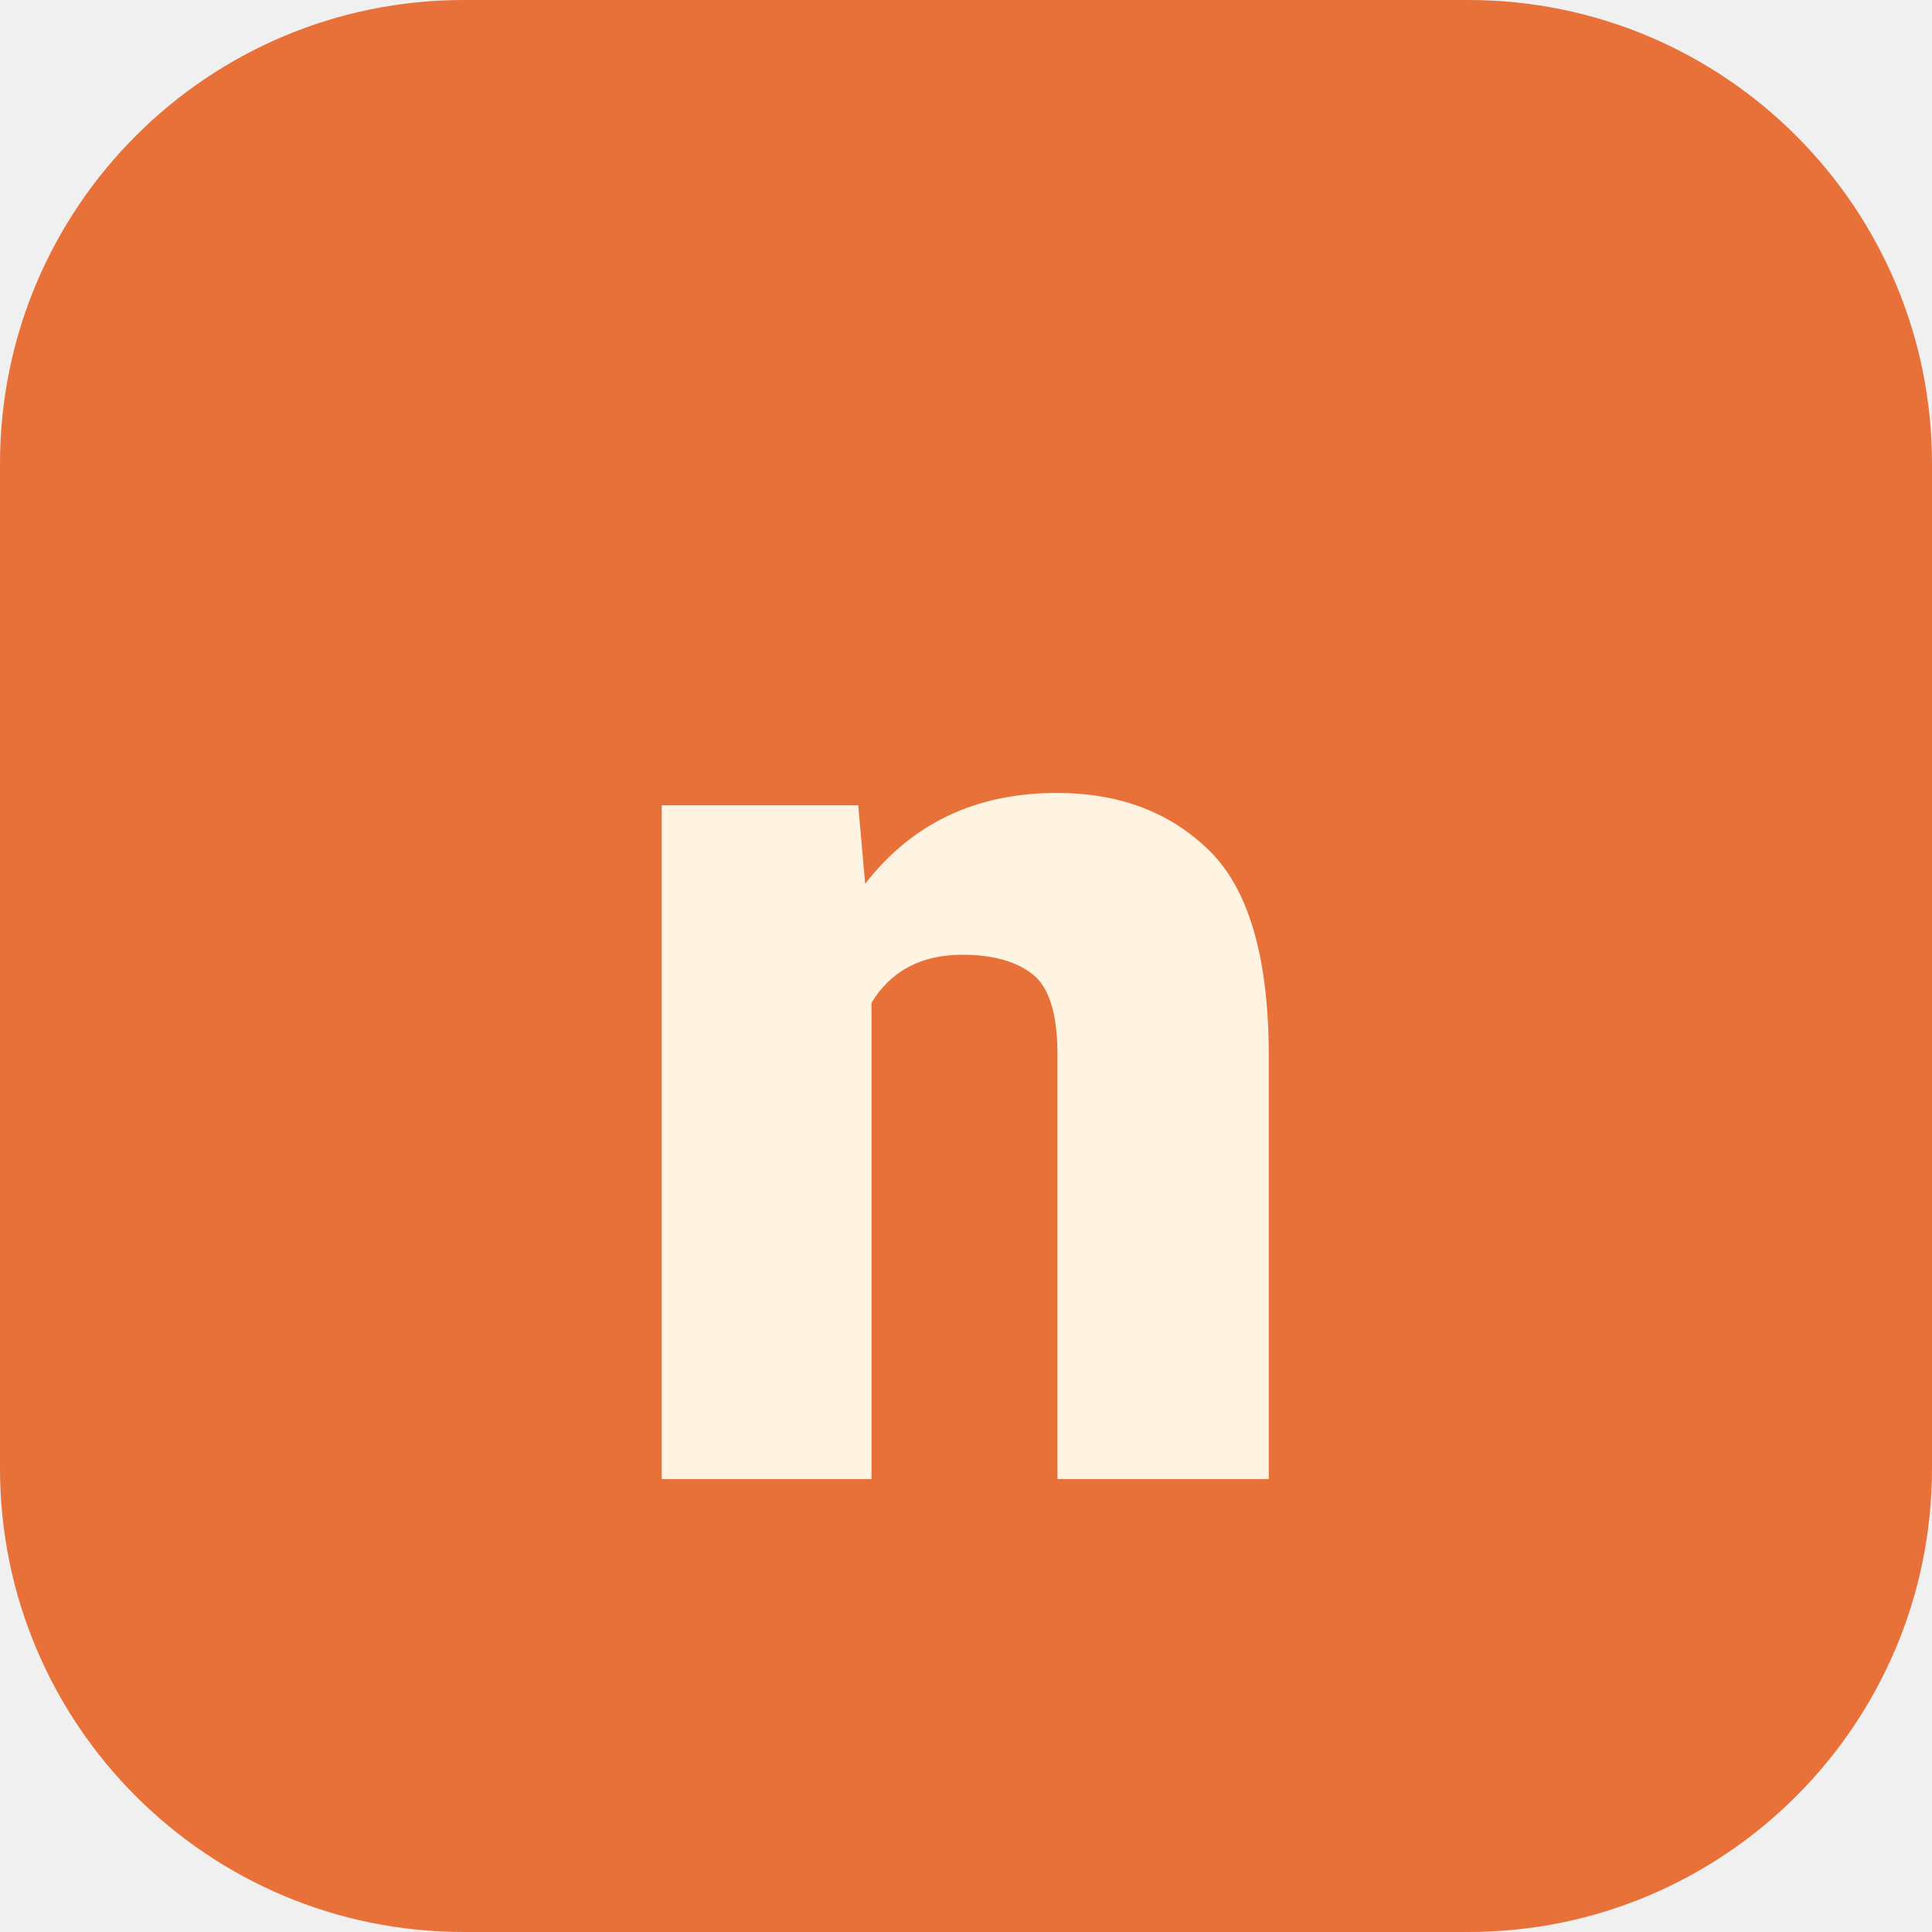
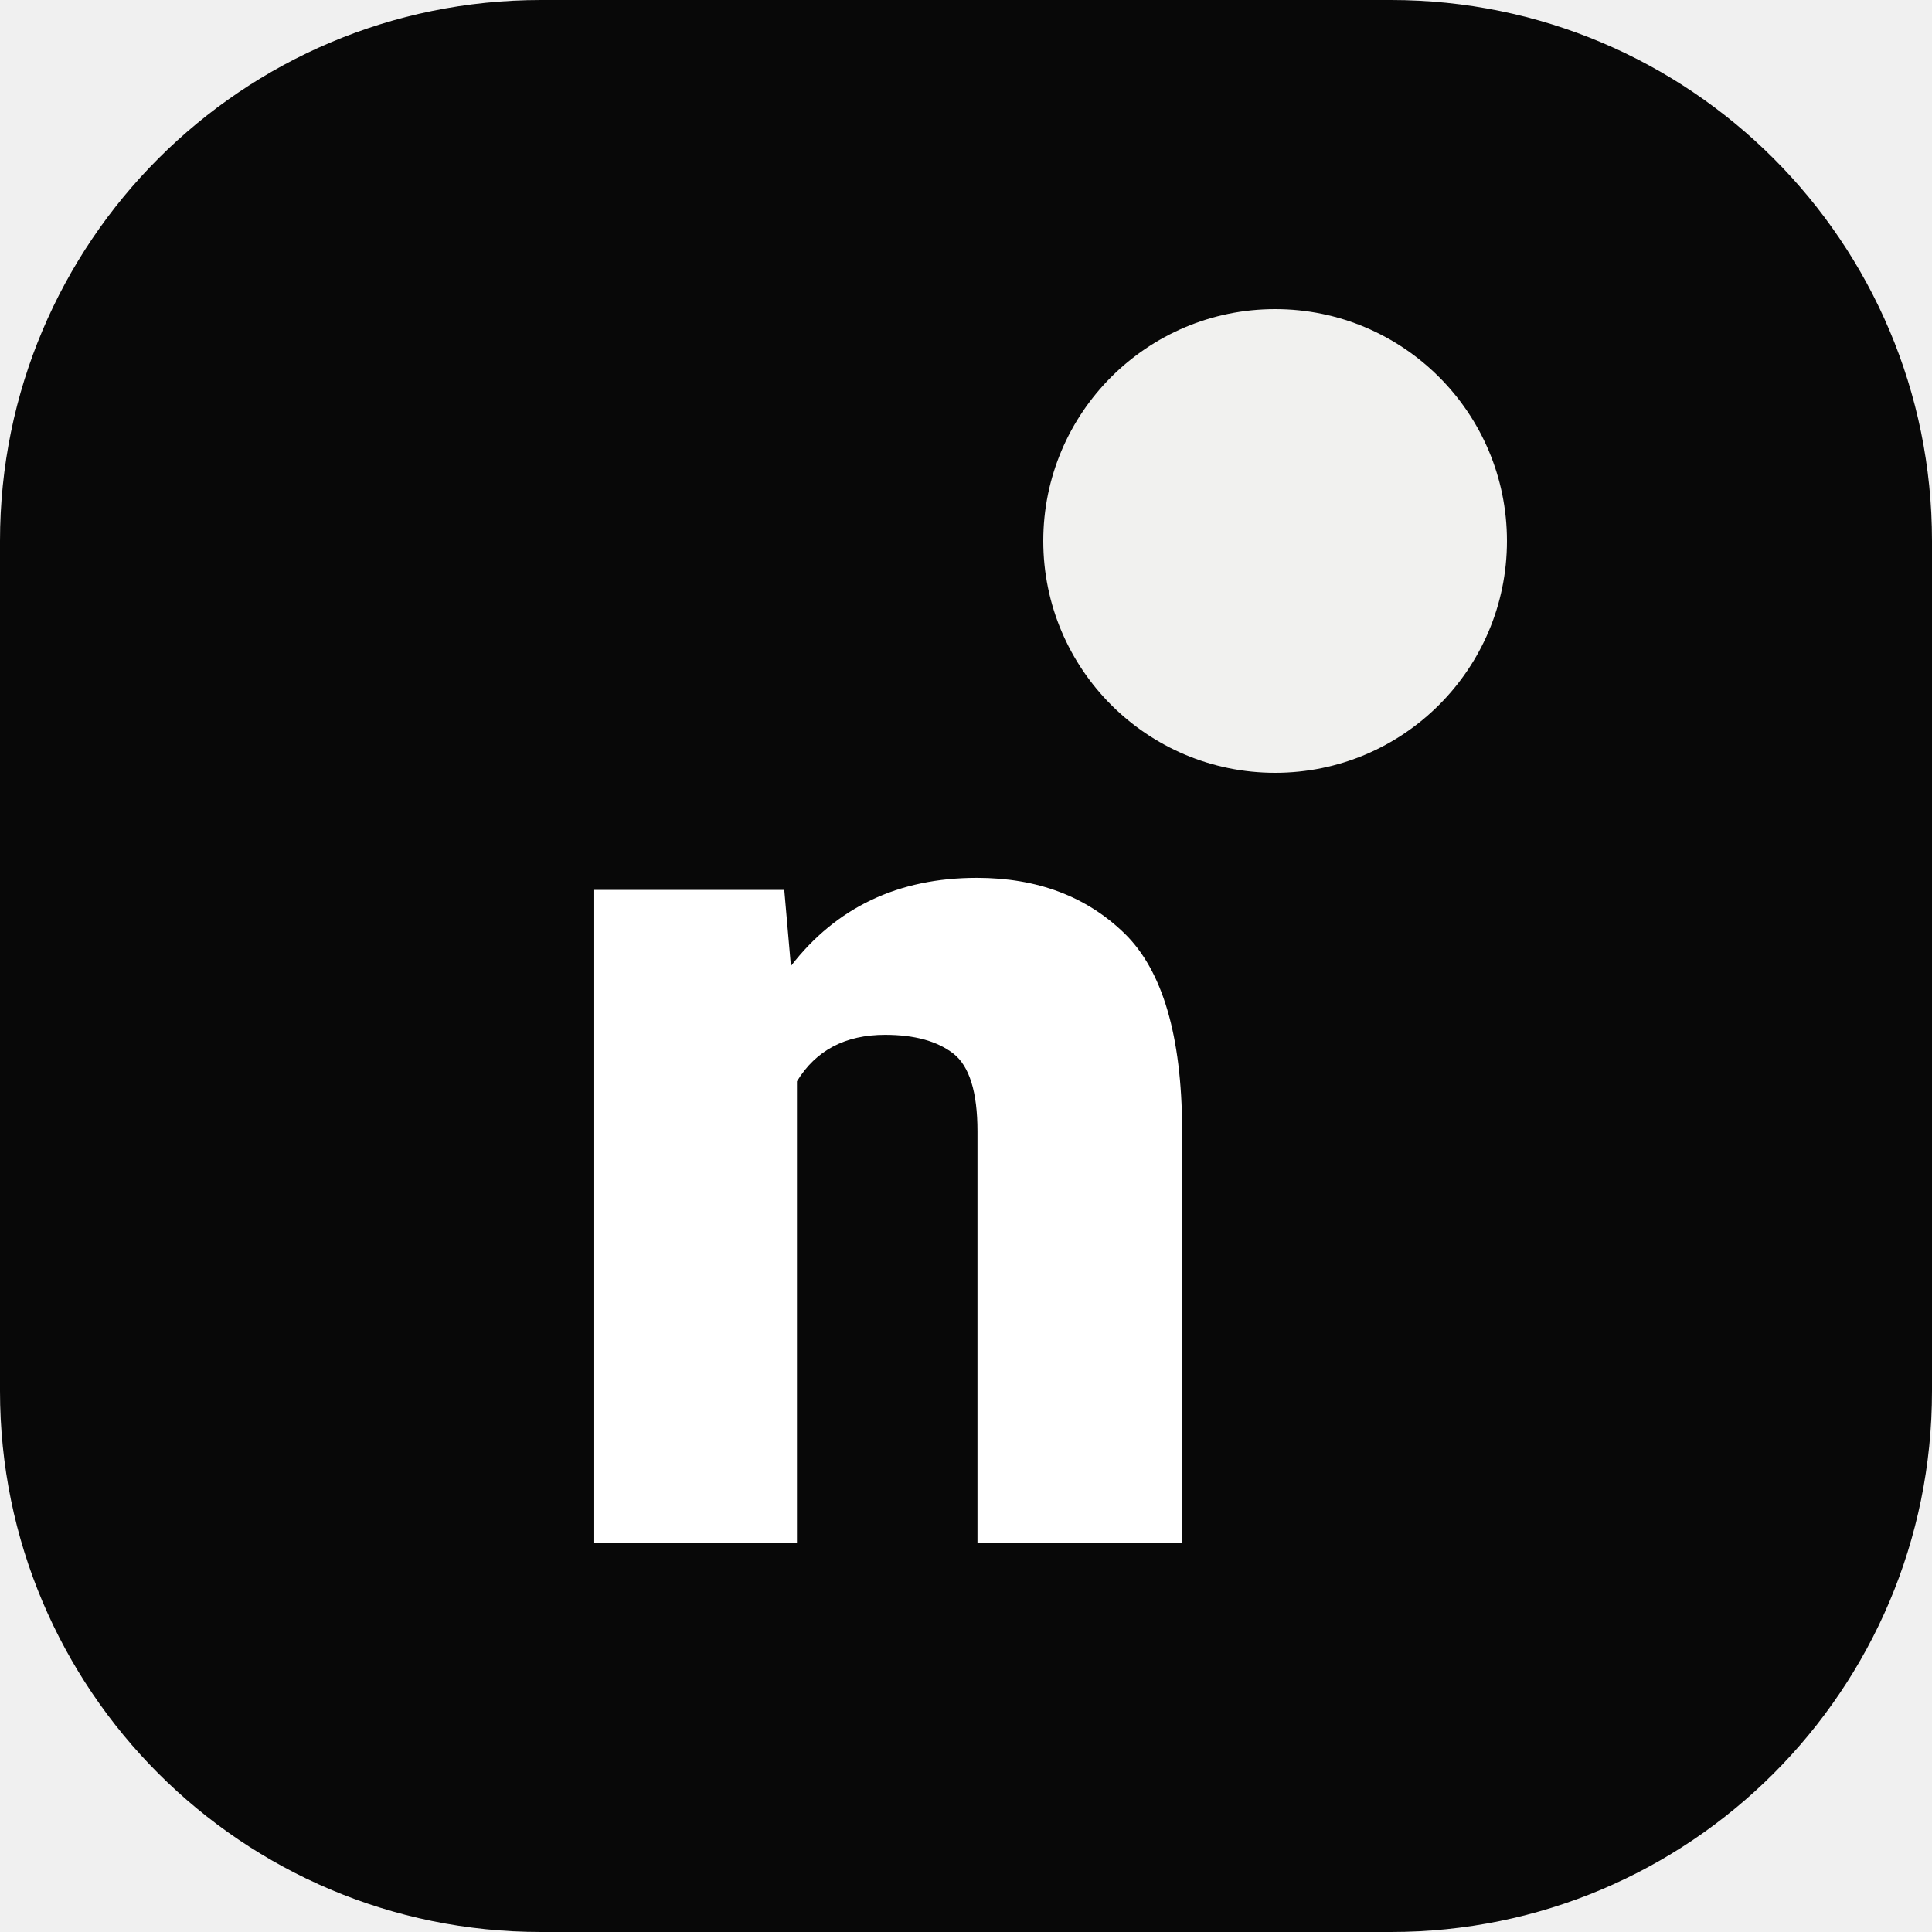
- <svg xmlns="http://www.w3.org/2000/svg" viewBox="0 0 100 100" role="img" aria-label="norinote">
-   <rect width="100" height="100" rx="24" fill="#E8713A" />
-   <text x="50" y="54" text-anchor="middle" dominant-baseline="central" font-family="system-ui, -apple-system, 'Segoe UI', Roboto, Helvetica, Arial, sans-serif" font-size="66" font-weight="800" fill="#FFF4E2">n</text>
+ <svg xmlns="http://www.w3.org/2000/svg" viewBox="0 0 100 100" role="img" aria-label="Nori Note">
+   <rect width="100" height="100" rx="28" fill="#080808" />
+   <circle cx="66" cy="28" r="12" fill="#F1F1EF" />
+   <text x="46" y="58" text-anchor="middle" dominant-baseline="central" font-family="system-ui, -apple-system, 'Segoe UI', Roboto, Helvetica, Arial, sans-serif" font-size="64" font-weight="900" fill="#FFFFFF">n</text>
</svg>
